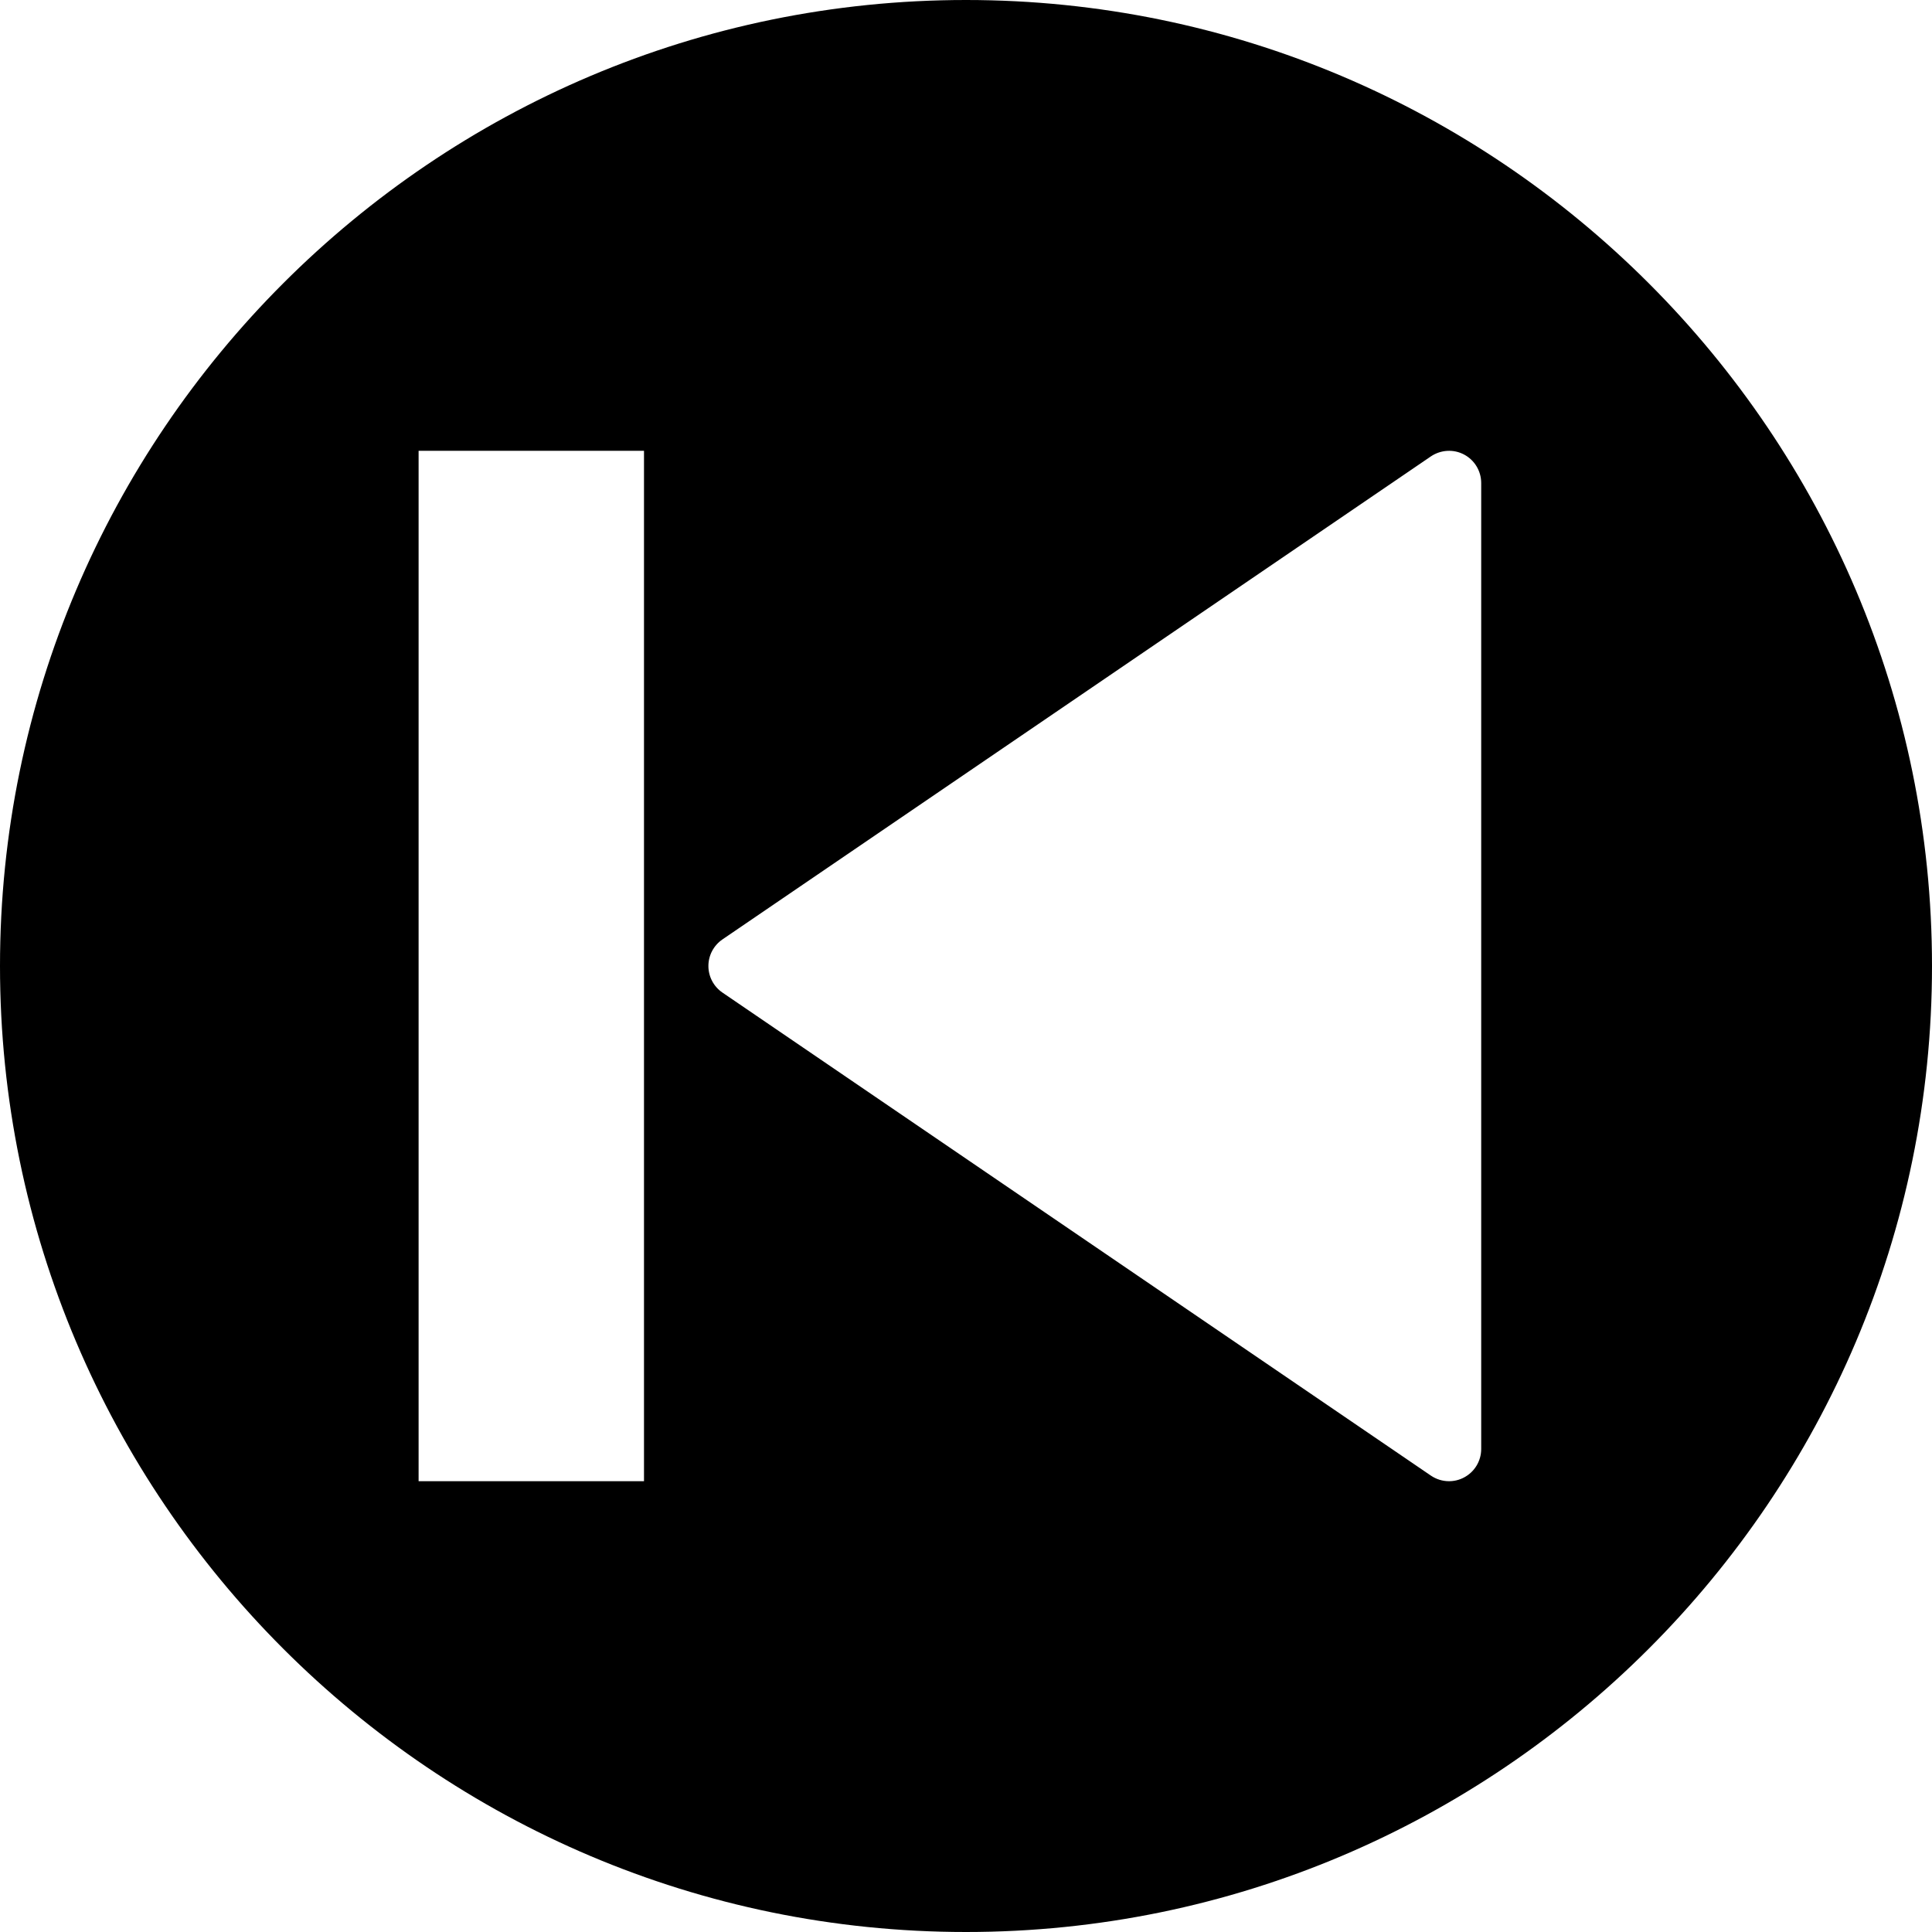
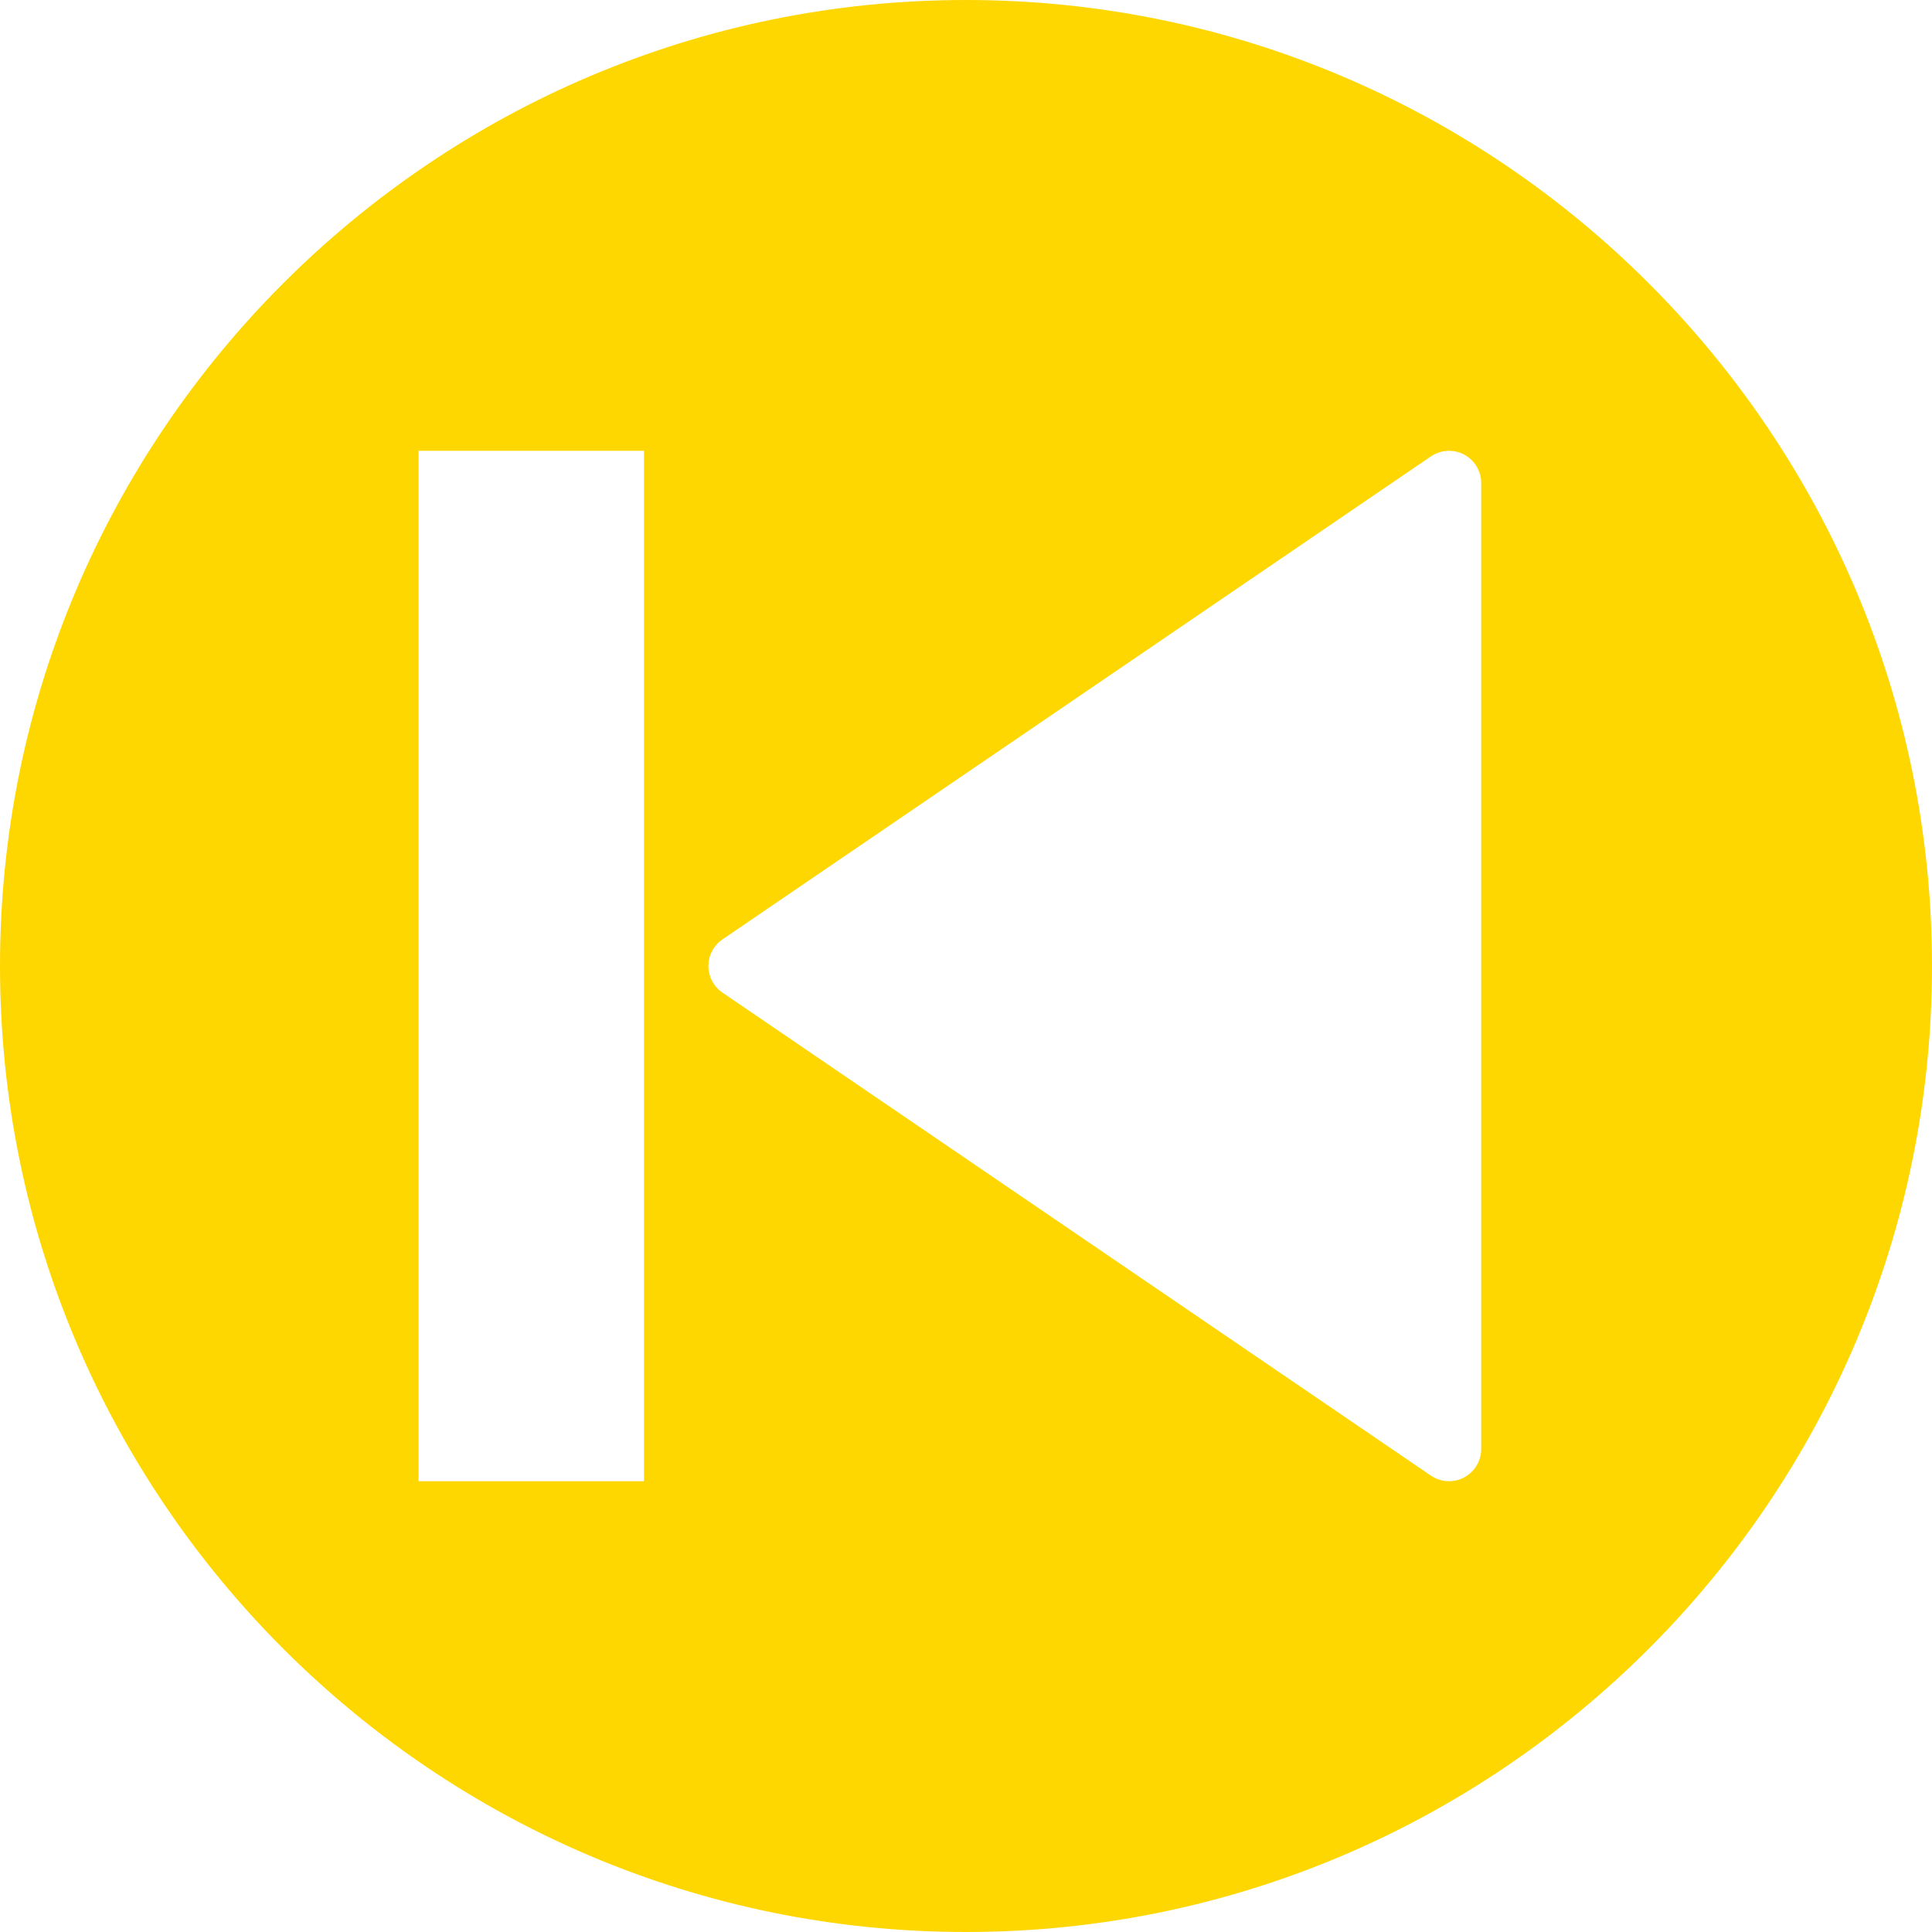
- <svg xmlns="http://www.w3.org/2000/svg" fill="#000000" height="800px" width="800px" version="1.1" id="Capa_1" viewBox="0 0 60 60" xml:space="preserve">
+ <svg xmlns="http://www.w3.org/2000/svg" fill="#FFD700" height="800px" width="800px" version="1.1" id="Capa_1" viewBox="0 0 60 60" xml:space="preserve">
  <path d="M30,0C13.458,0,0,13.458,0,30s13.458,30,30,30s30-13.458,30-30S46.542,0,30,0z M20,46h-7V14h7V46z M46,45  c0,0.371-0.205,0.711-0.533,0.884C45.321,45.962,45.16,46,45,46c-0.197,0-0.394-0.059-0.563-0.174l-22-15  C22.164,30.64,22,30.331,22,30s0.164-0.64,0.437-0.826l22-15c0.308-0.208,0.705-0.231,1.031-0.058C45.795,14.289,46,14.629,46,15V45  z" />
</svg>
